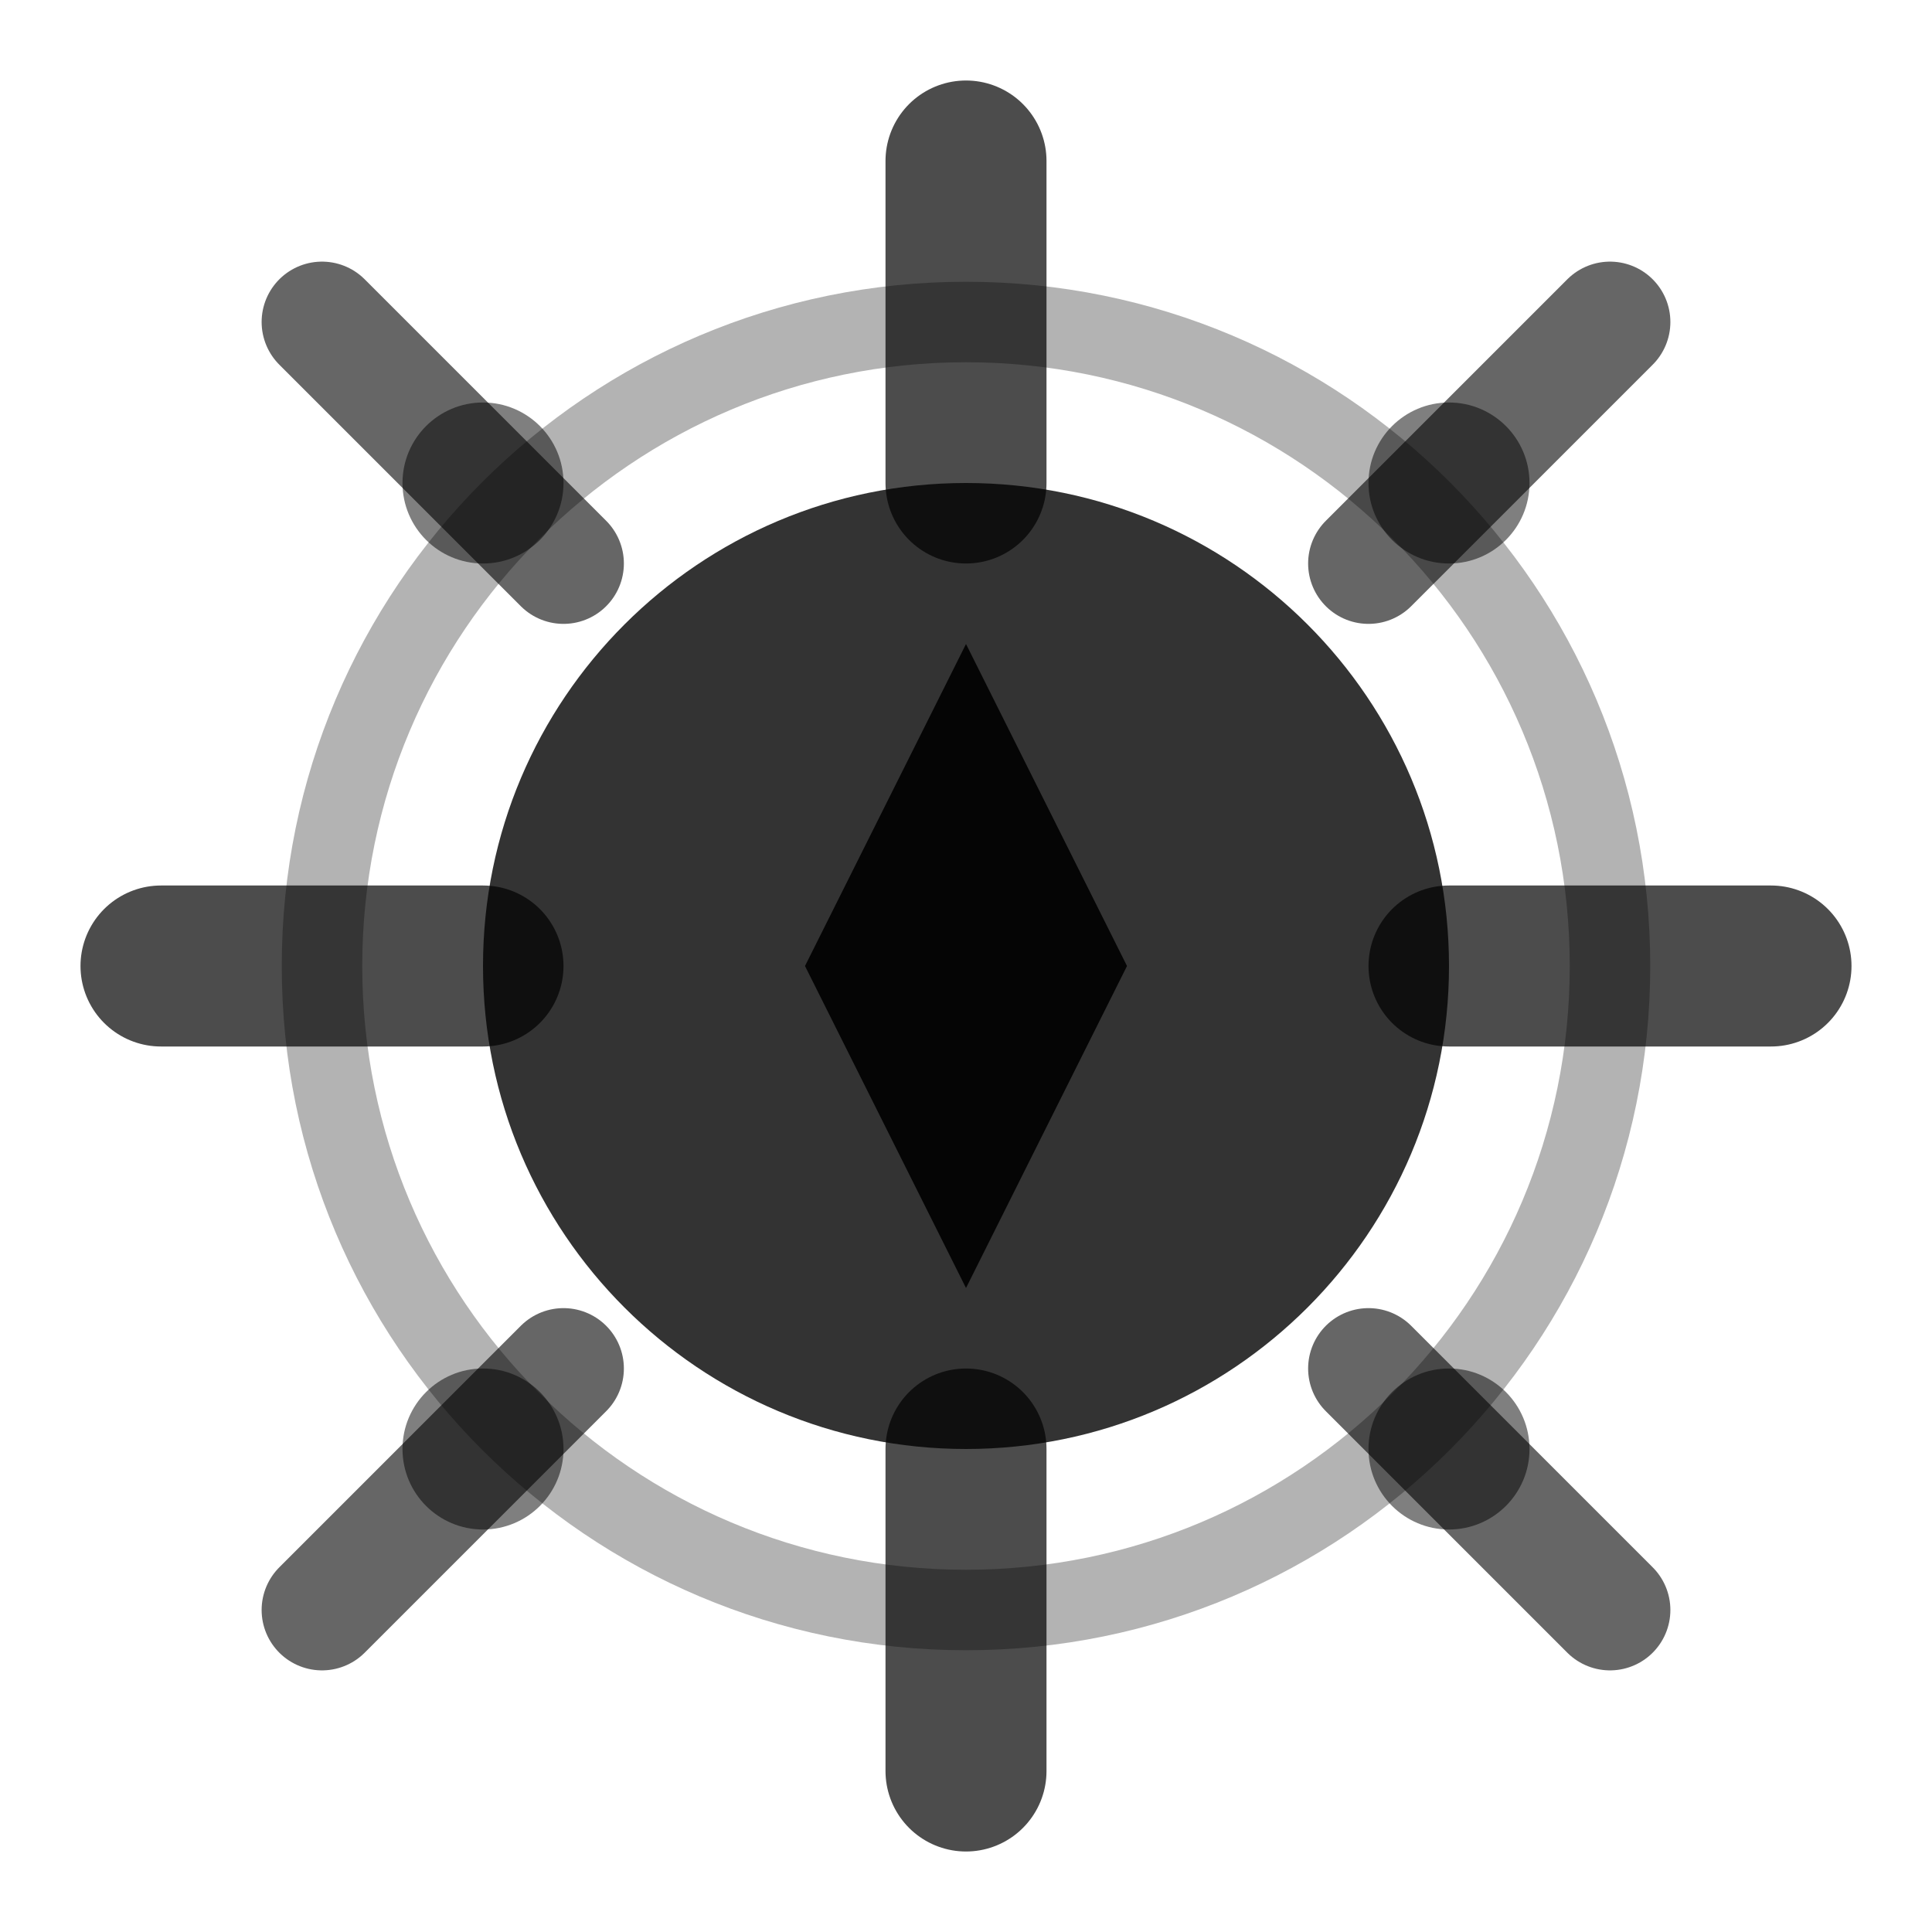
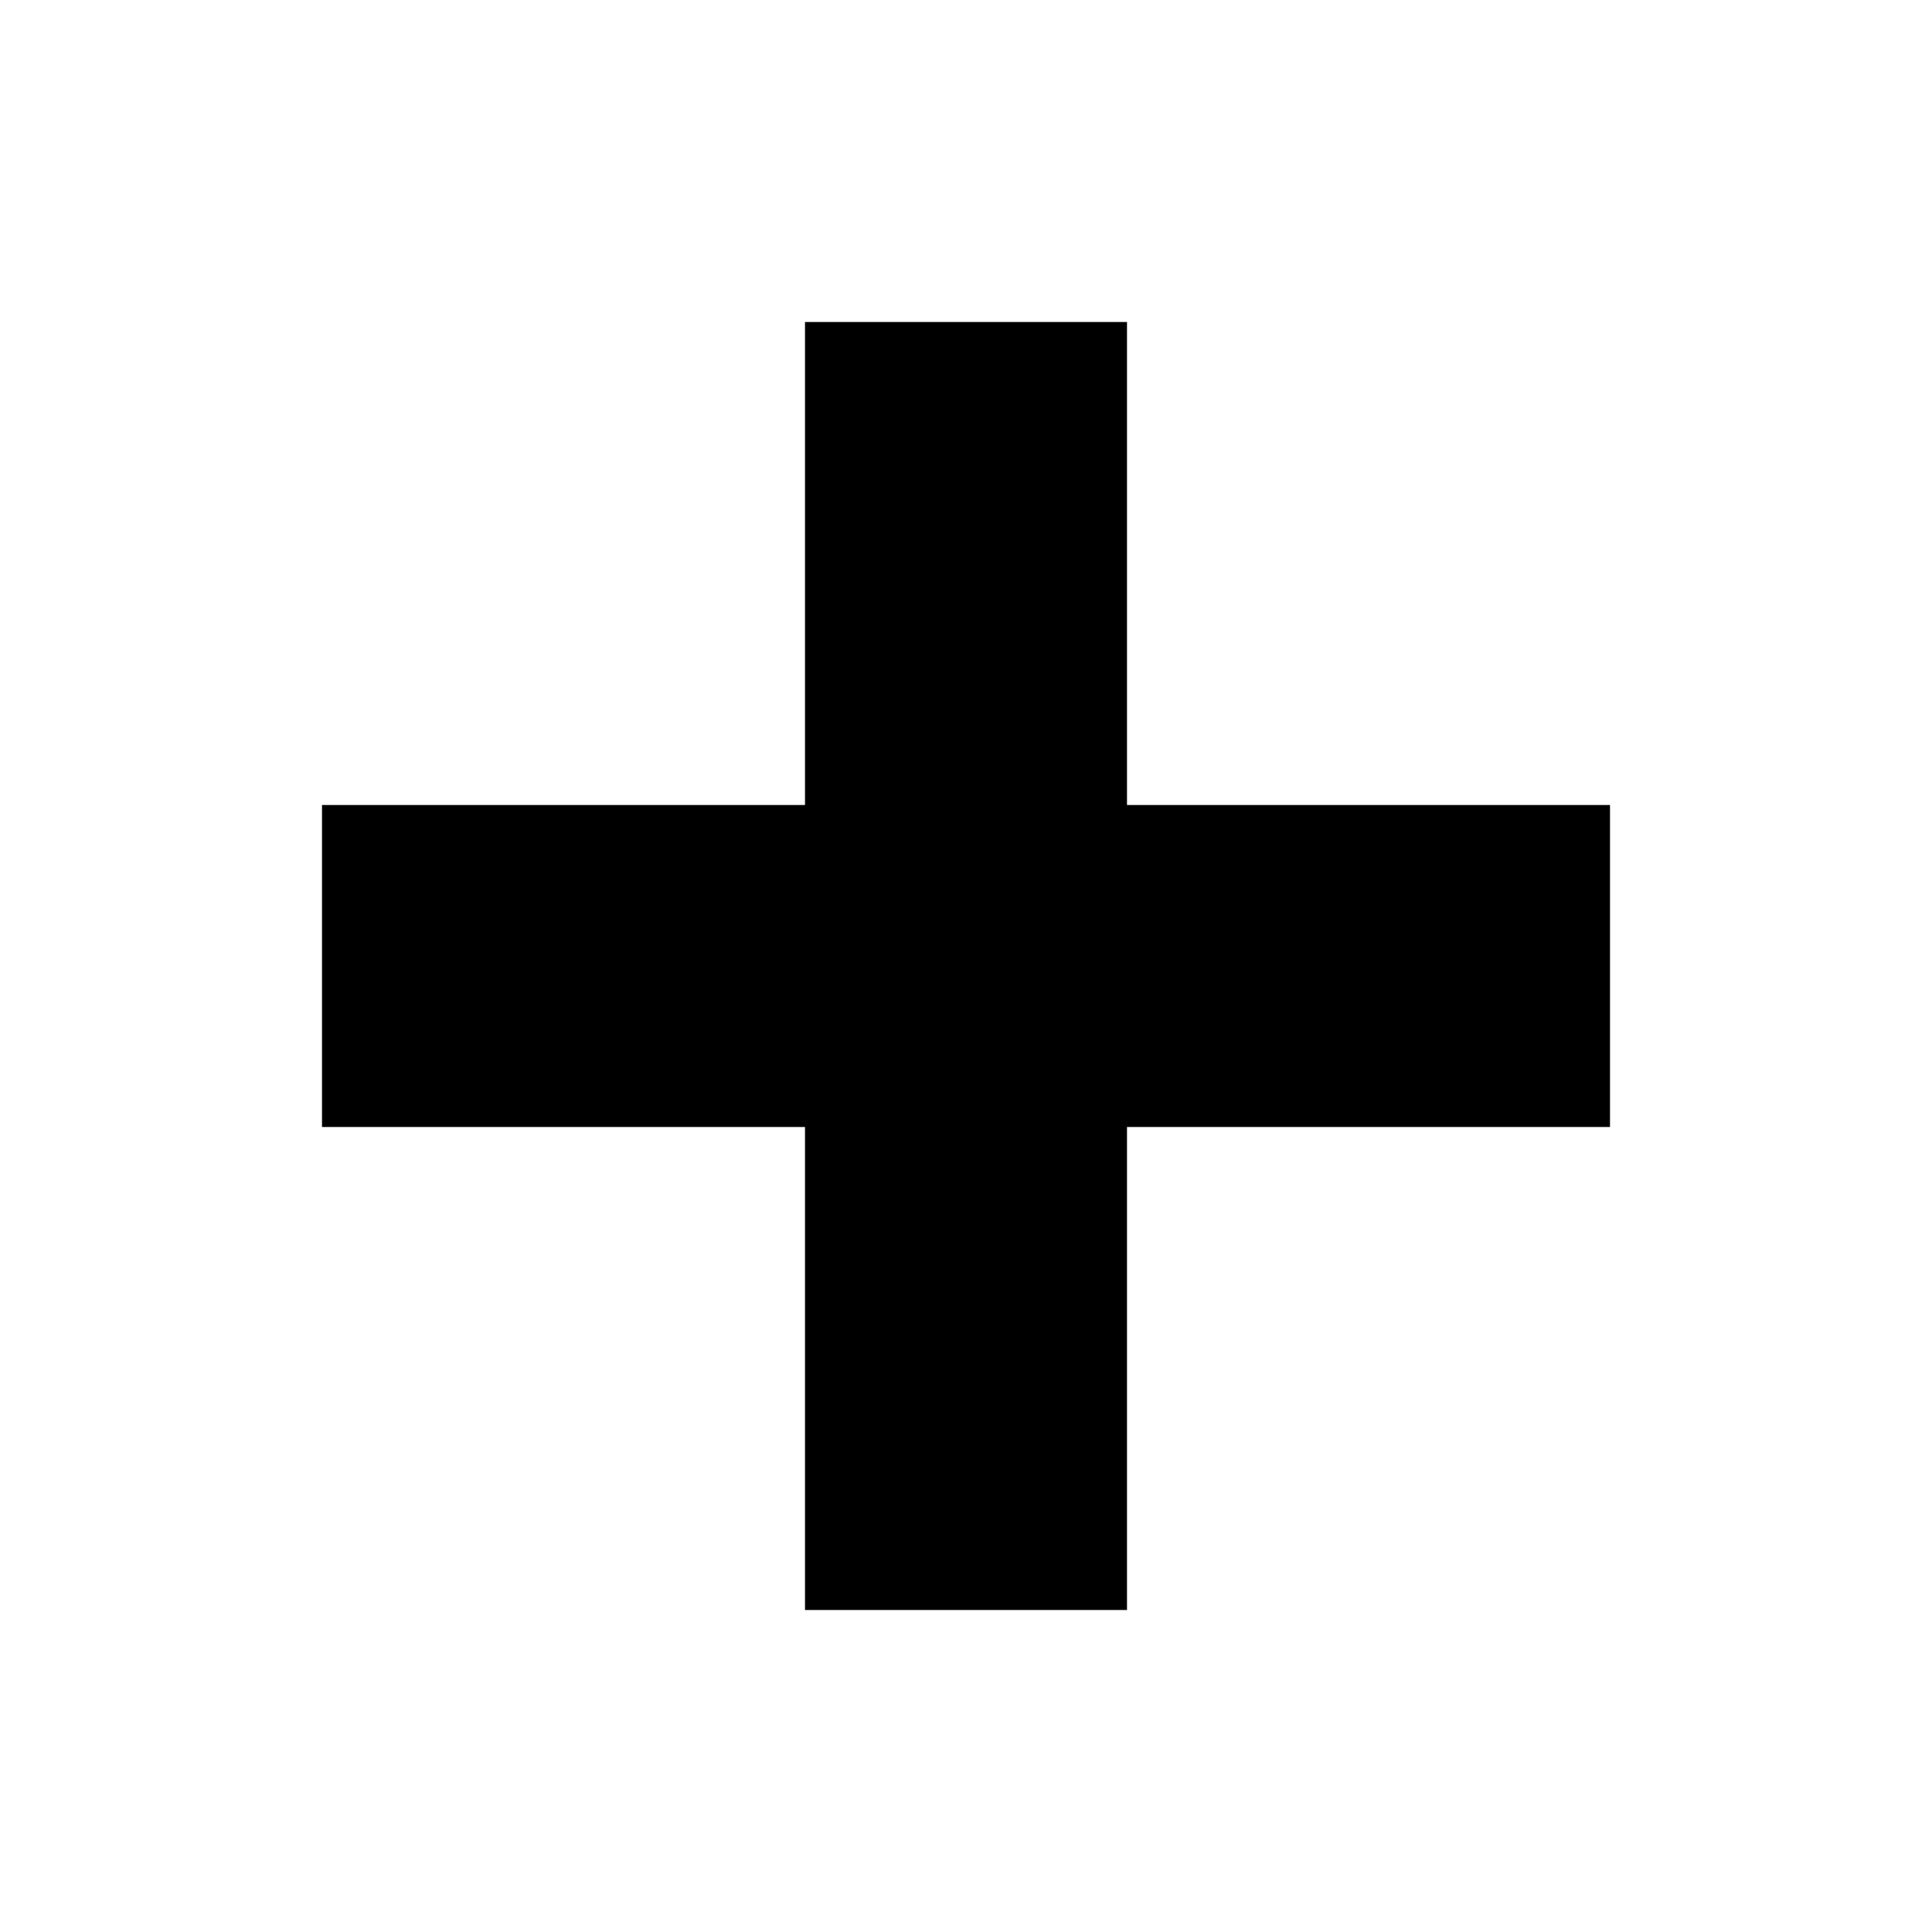
<svg xmlns="http://www.w3.org/2000/svg" width="24" height="24" viewBox="0 0 24 24" fill="none">
-   <circle cx="12" cy="12" r="6" fill="currentColor" opacity="0.8" />
-   <path d="M12 8 L14 12 L12 16 L10 12 Z" fill="currentColor" opacity="0.9" />
-   <line x1="12" y1="2" x2="12" y2="6" stroke="currentColor" stroke-width="2" stroke-linecap="round" opacity="0.7" />
-   <line x1="12" y1="18" x2="12" y2="22" stroke="currentColor" stroke-width="2" stroke-linecap="round" opacity="0.7" />
-   <line x1="2" y1="12" x2="6" y2="12" stroke="currentColor" stroke-width="2" stroke-linecap="round" opacity="0.7" />
-   <line x1="18" y1="12" x2="22" y2="12" stroke="currentColor" stroke-width="2" stroke-linecap="round" opacity="0.7" />
-   <line x1="4" y1="4" x2="7" y2="7" stroke="currentColor" stroke-width="1.5" stroke-linecap="round" opacity="0.6" />
-   <line x1="20" y1="4" x2="17" y2="7" stroke="currentColor" stroke-width="1.5" stroke-linecap="round" opacity="0.6" />
-   <line x1="4" y1="20" x2="7" y2="17" stroke="currentColor" stroke-width="1.5" stroke-linecap="round" opacity="0.6" />
-   <line x1="20" y1="20" x2="17" y2="17" stroke="currentColor" stroke-width="1.5" stroke-linecap="round" opacity="0.6" />
-   <circle cx="6" cy="6" r="1" fill="currentColor" opacity="0.5" />
-   <circle cx="18" cy="6" r="1" fill="currentColor" opacity="0.5" />
-   <circle cx="6" cy="18" r="1" fill="currentColor" opacity="0.5" />
-   <circle cx="18" cy="18" r="1" fill="currentColor" opacity="0.5" />
-   <circle cx="12" cy="12" r="8" fill="none" stroke="currentColor" stroke-width="1" opacity="0.3" />
+   <rect x="10" y="4" width="4" height="16" fill="currentColor" />
+   <rect x="4" y="10" width="16" height="4" fill="currentColor" />
</svg>
